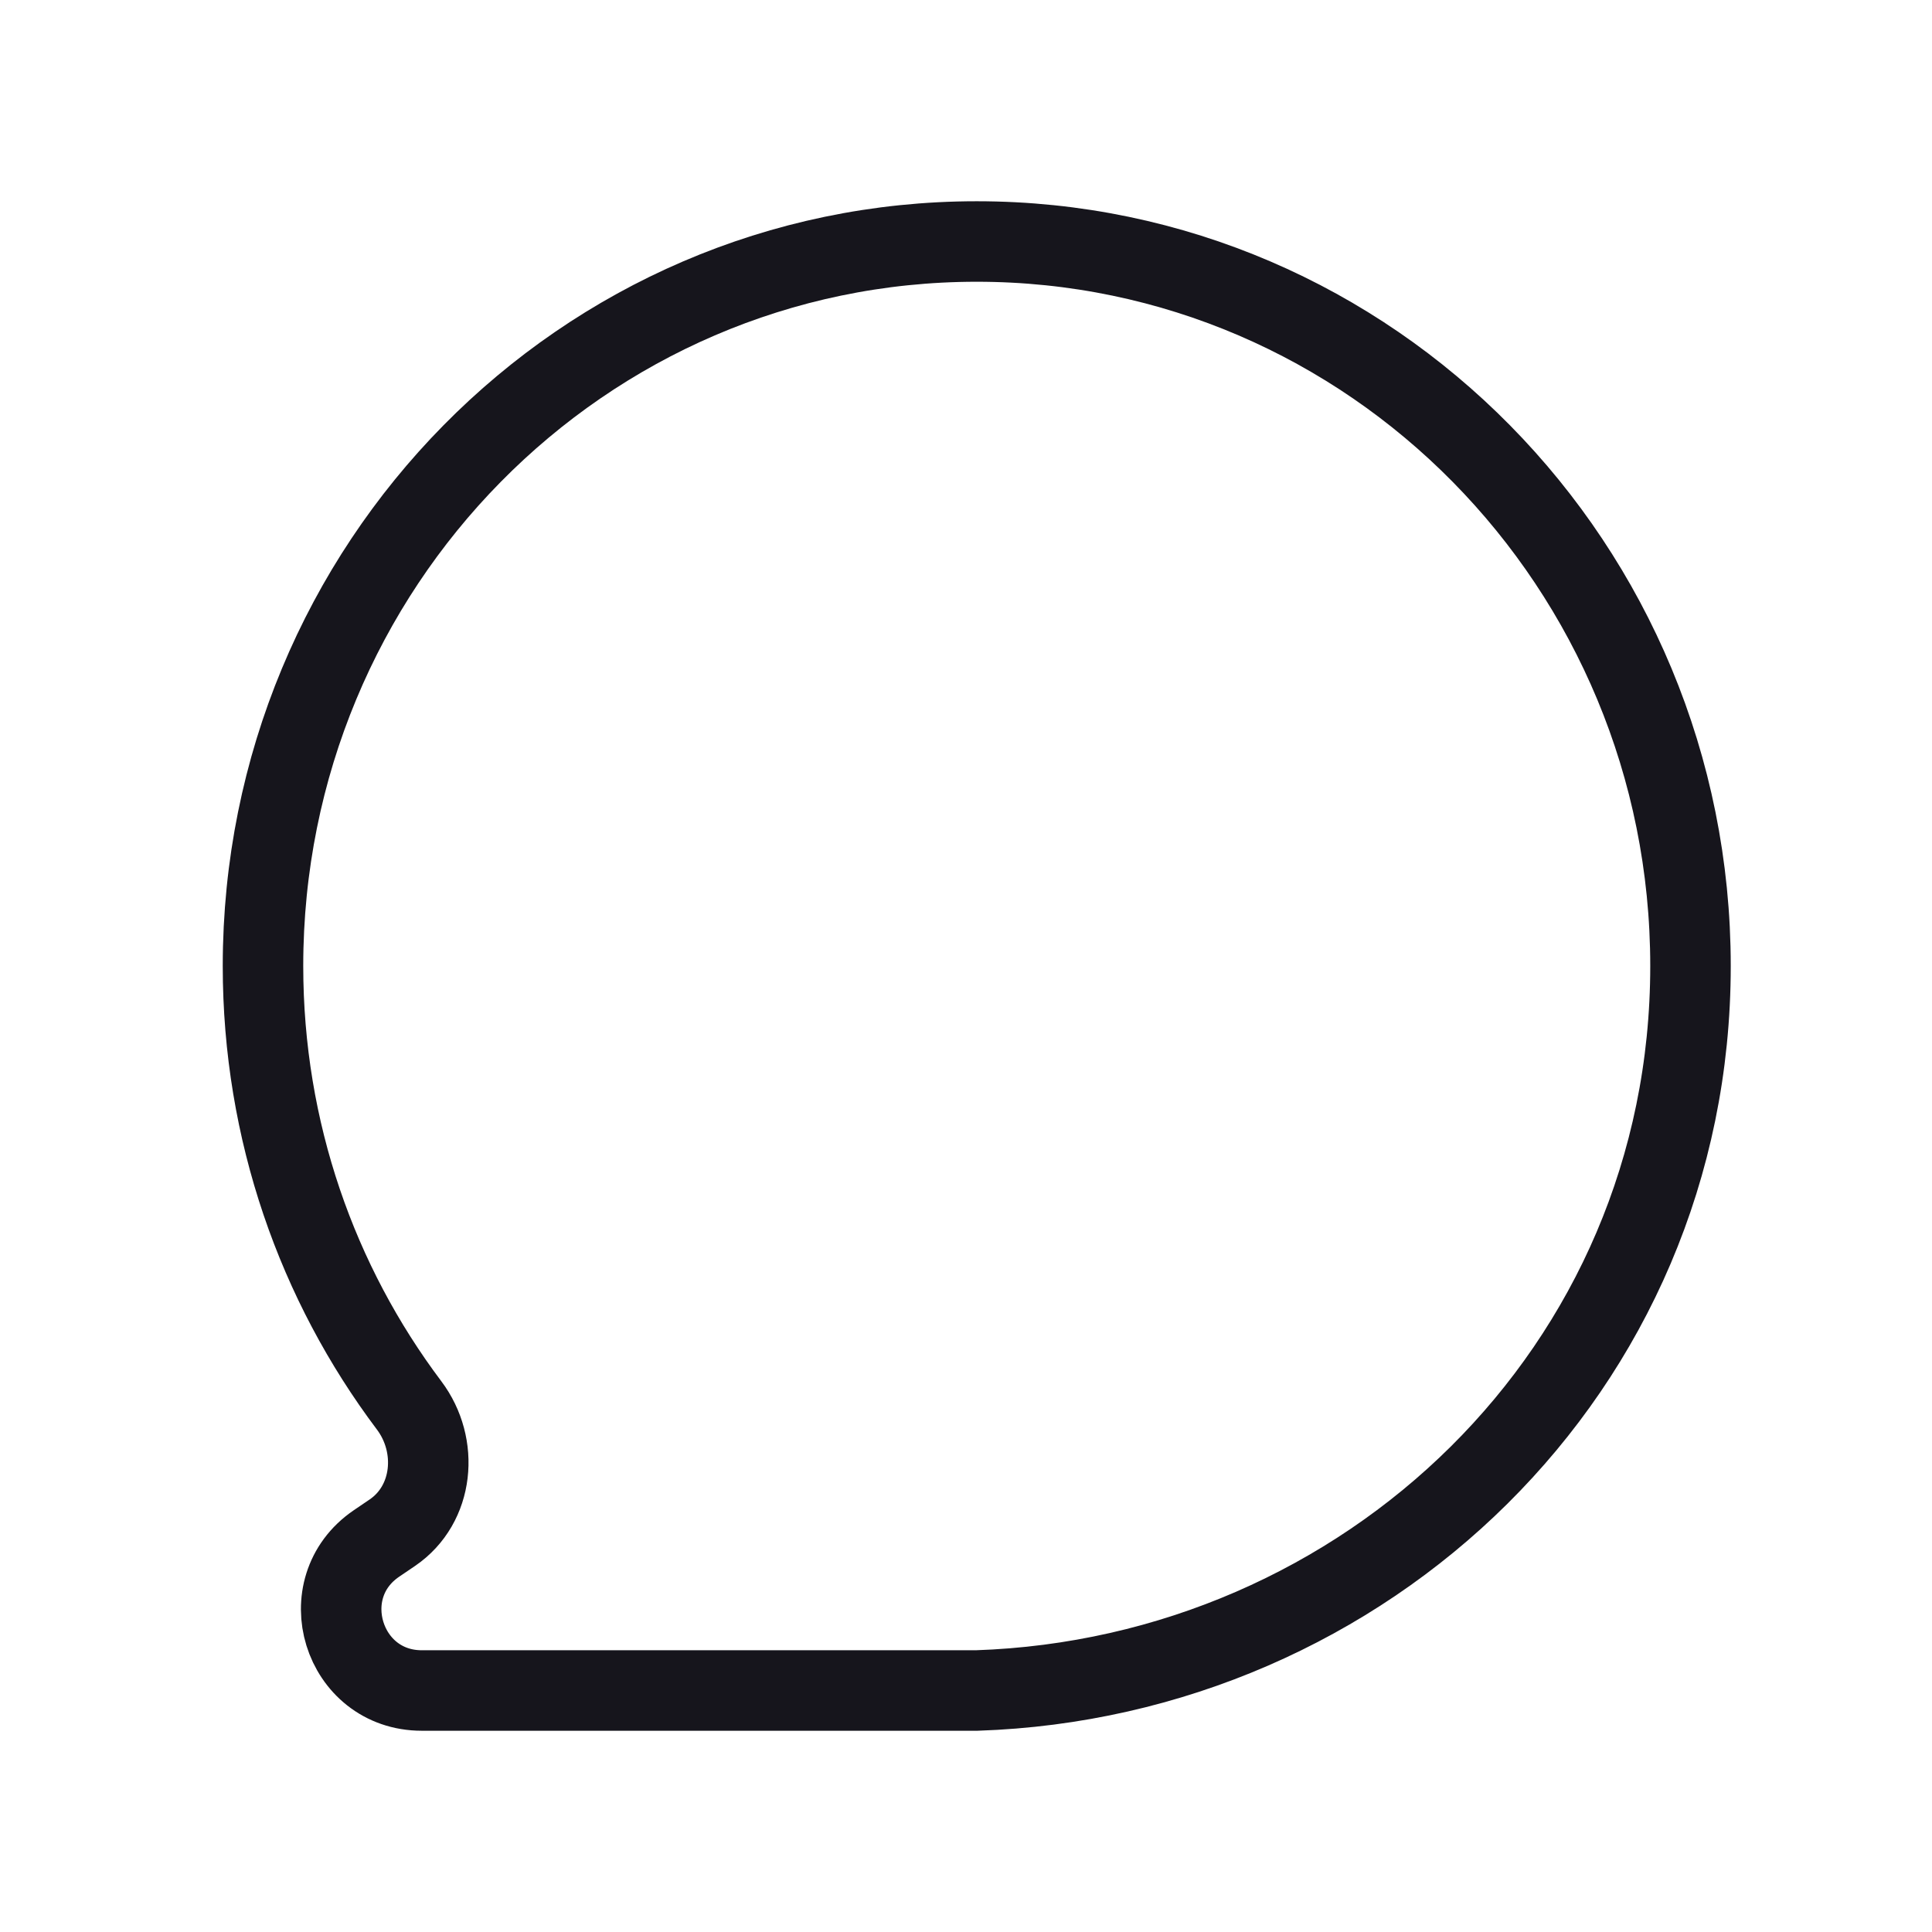
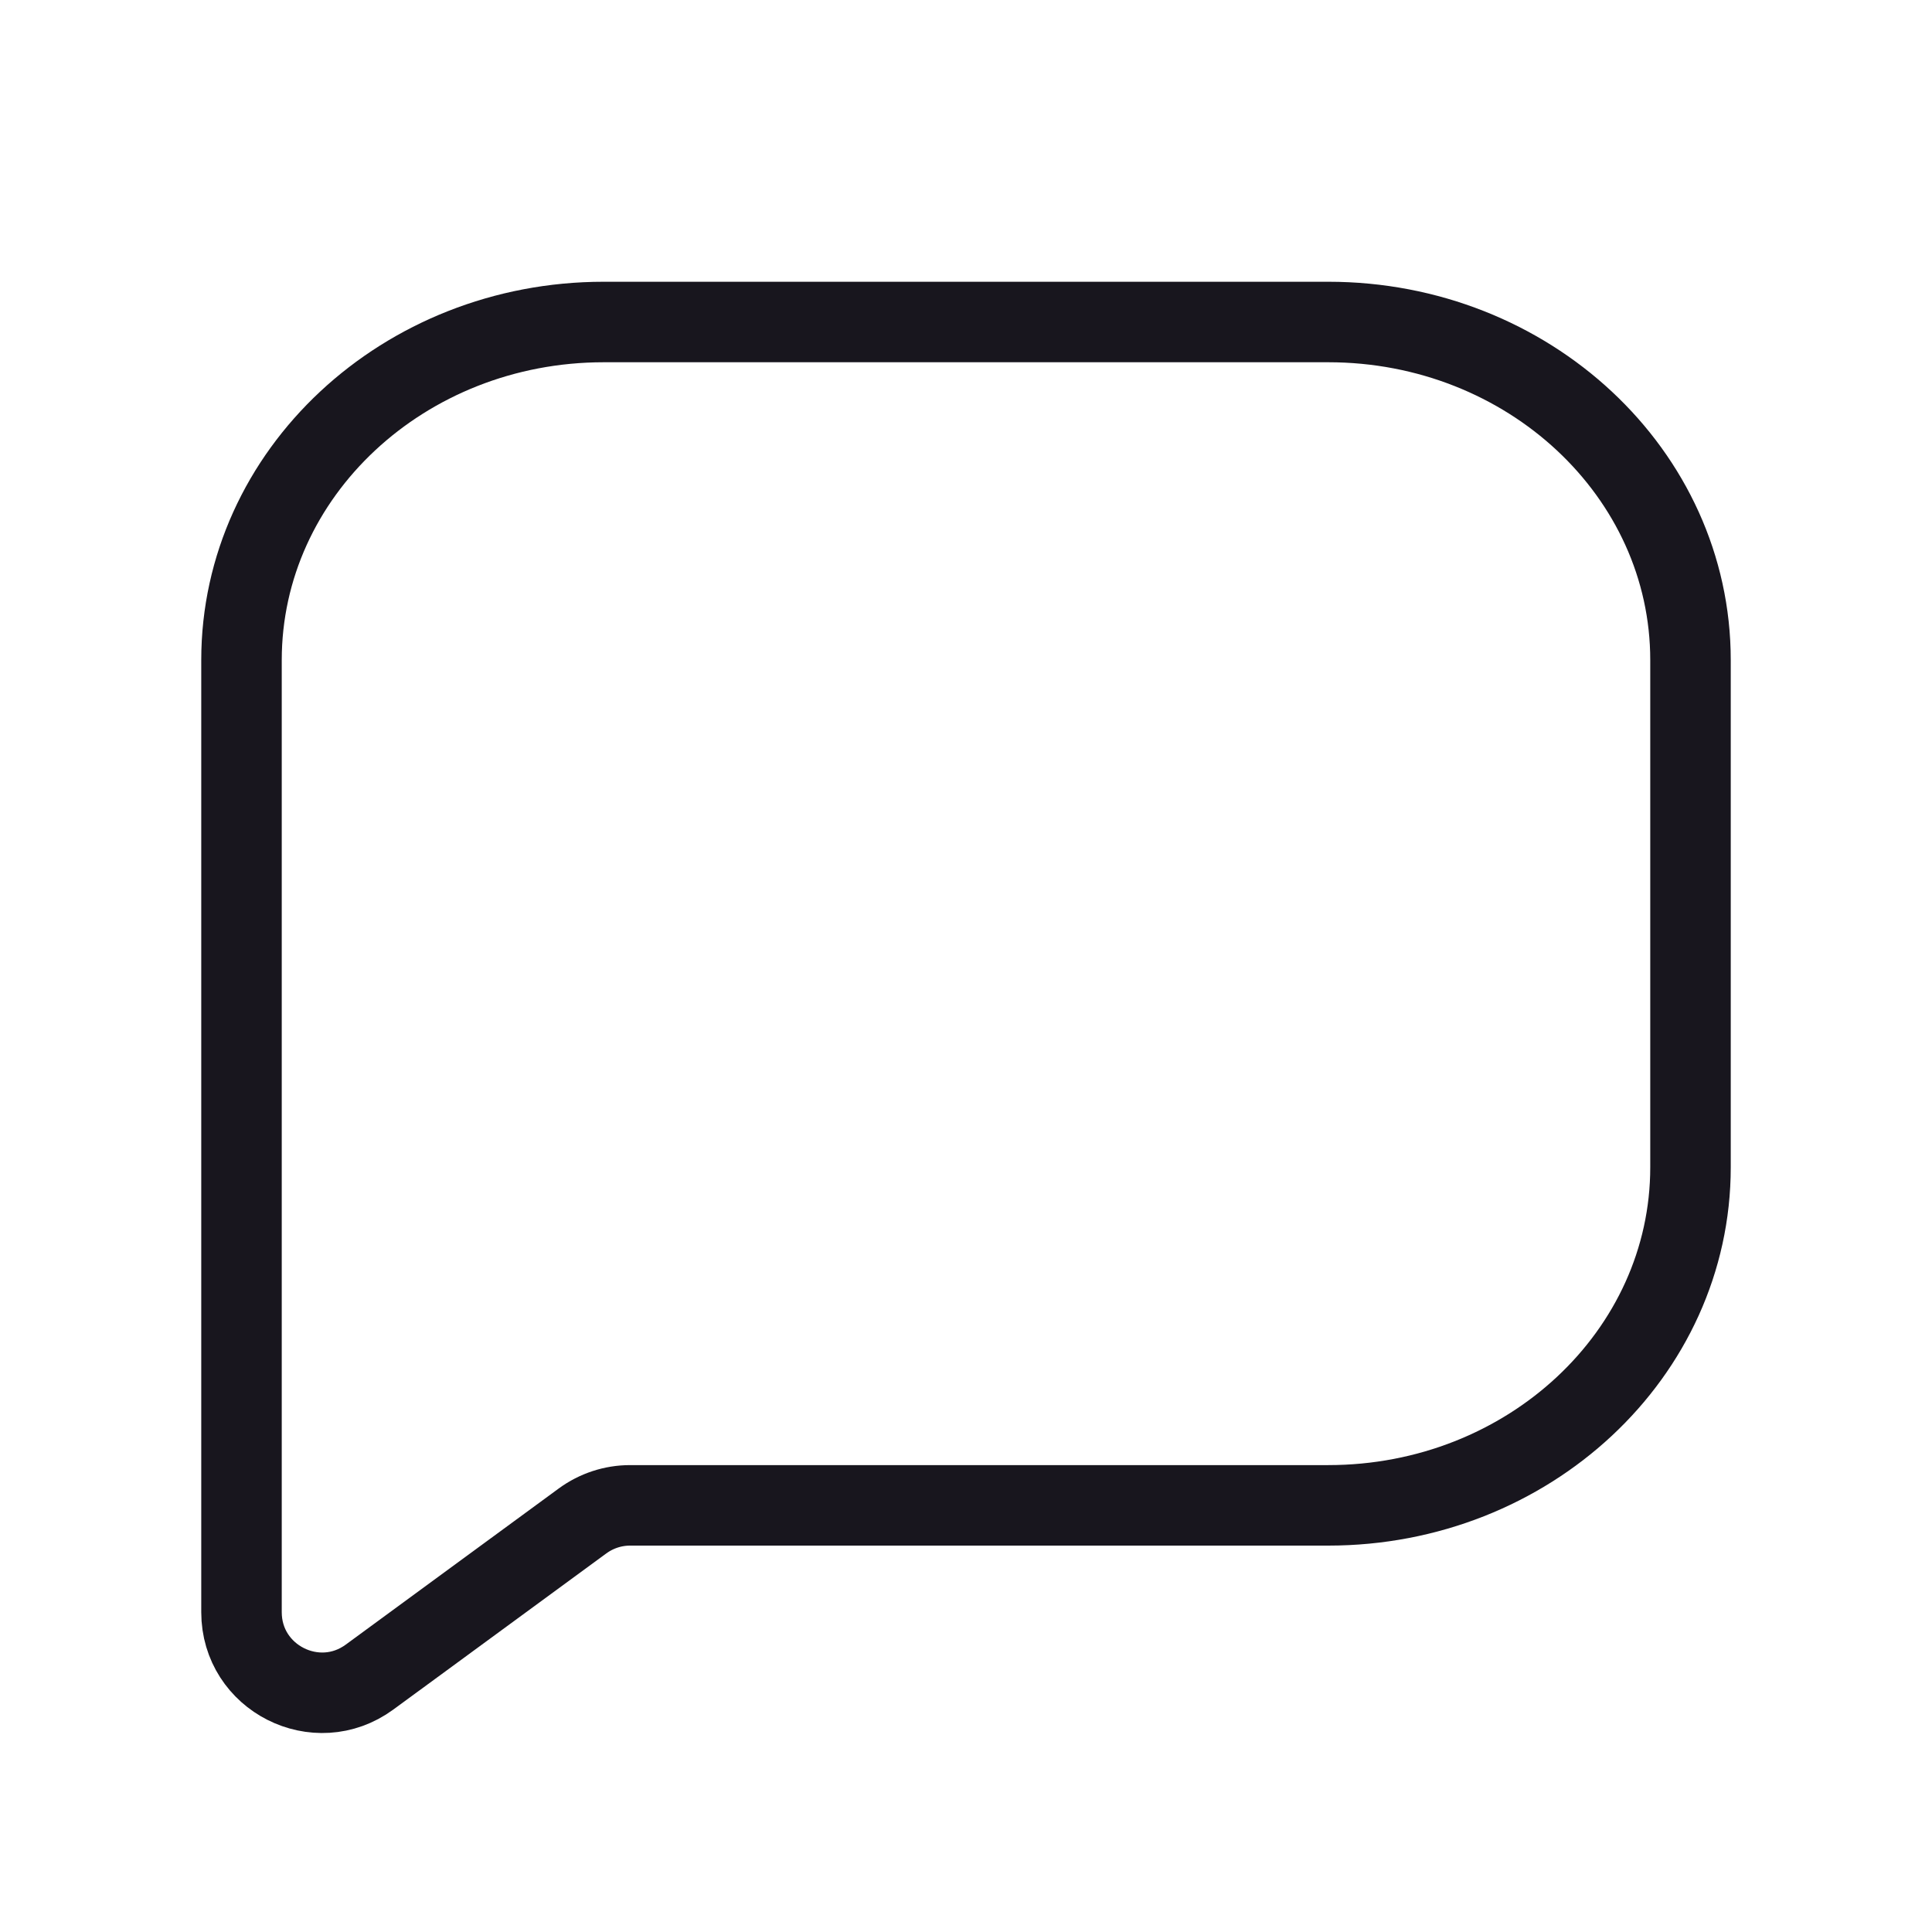
<svg xmlns="http://www.w3.org/2000/svg" width="24" height="24" viewBox="0 0 24 24" fill="none">
-   <path fill-rule="evenodd" clip-rule="evenodd" d="M21 12C21 7.029 17.03 3 12.133 3C7.236 3 3.267 7.029 3.267 12C3.267 14.052 3.943 15.944 5.082 17.458C5.457 17.956 5.39 18.687 4.875 19.039L4.676 19.174C3.864 19.728 4.256 21 5.24 21H12.133C16.953 20.84 21 17.026 21 12Z" stroke="#16151C" />
+   <path fill-rule="evenodd" clip-rule="evenodd" d="M7.5 4C5.015 4 3 5.88 3 8.2V20.027C3 20.846 3.931 21.317 4.591 20.833L7.236 18.894C7.408 18.768 7.615 18.7 7.827 18.7H16.5C18.985 18.7 21 16.82 21 14.5V8.2C21 5.88 18.985 4 16.5 4H7.5Z" stroke="#18161E" stroke-linejoin="round" />
</svg>
